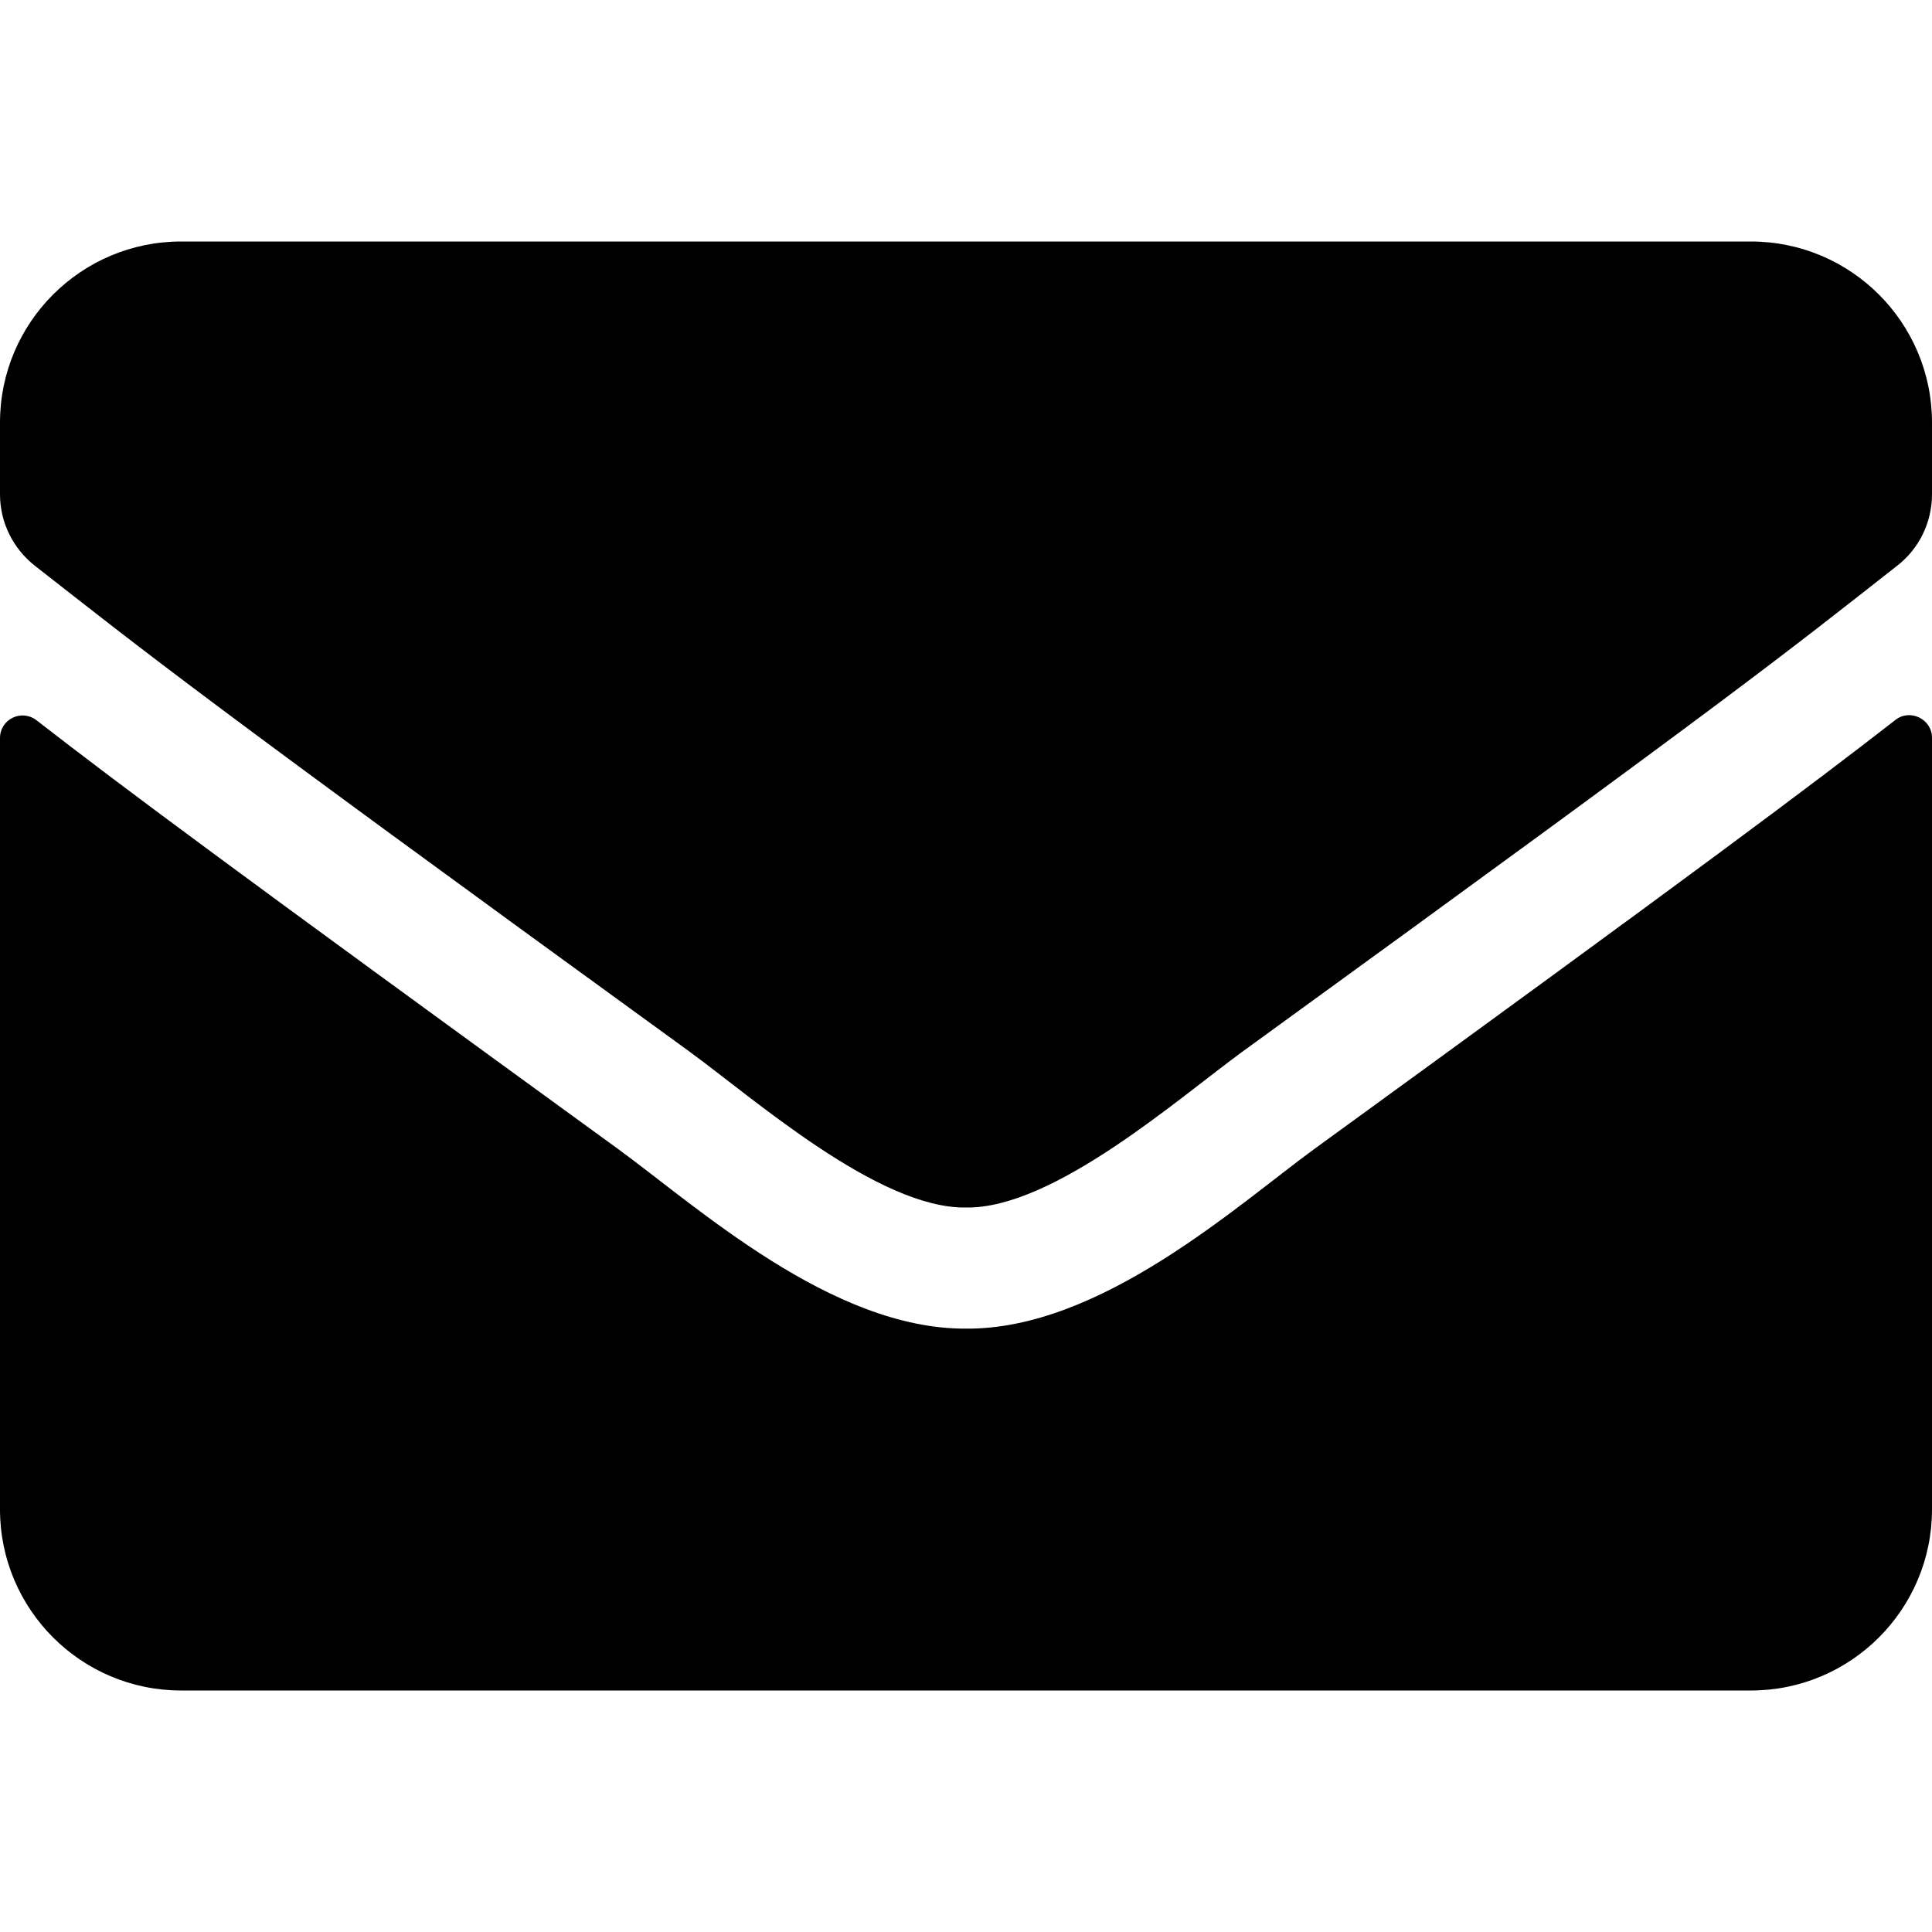
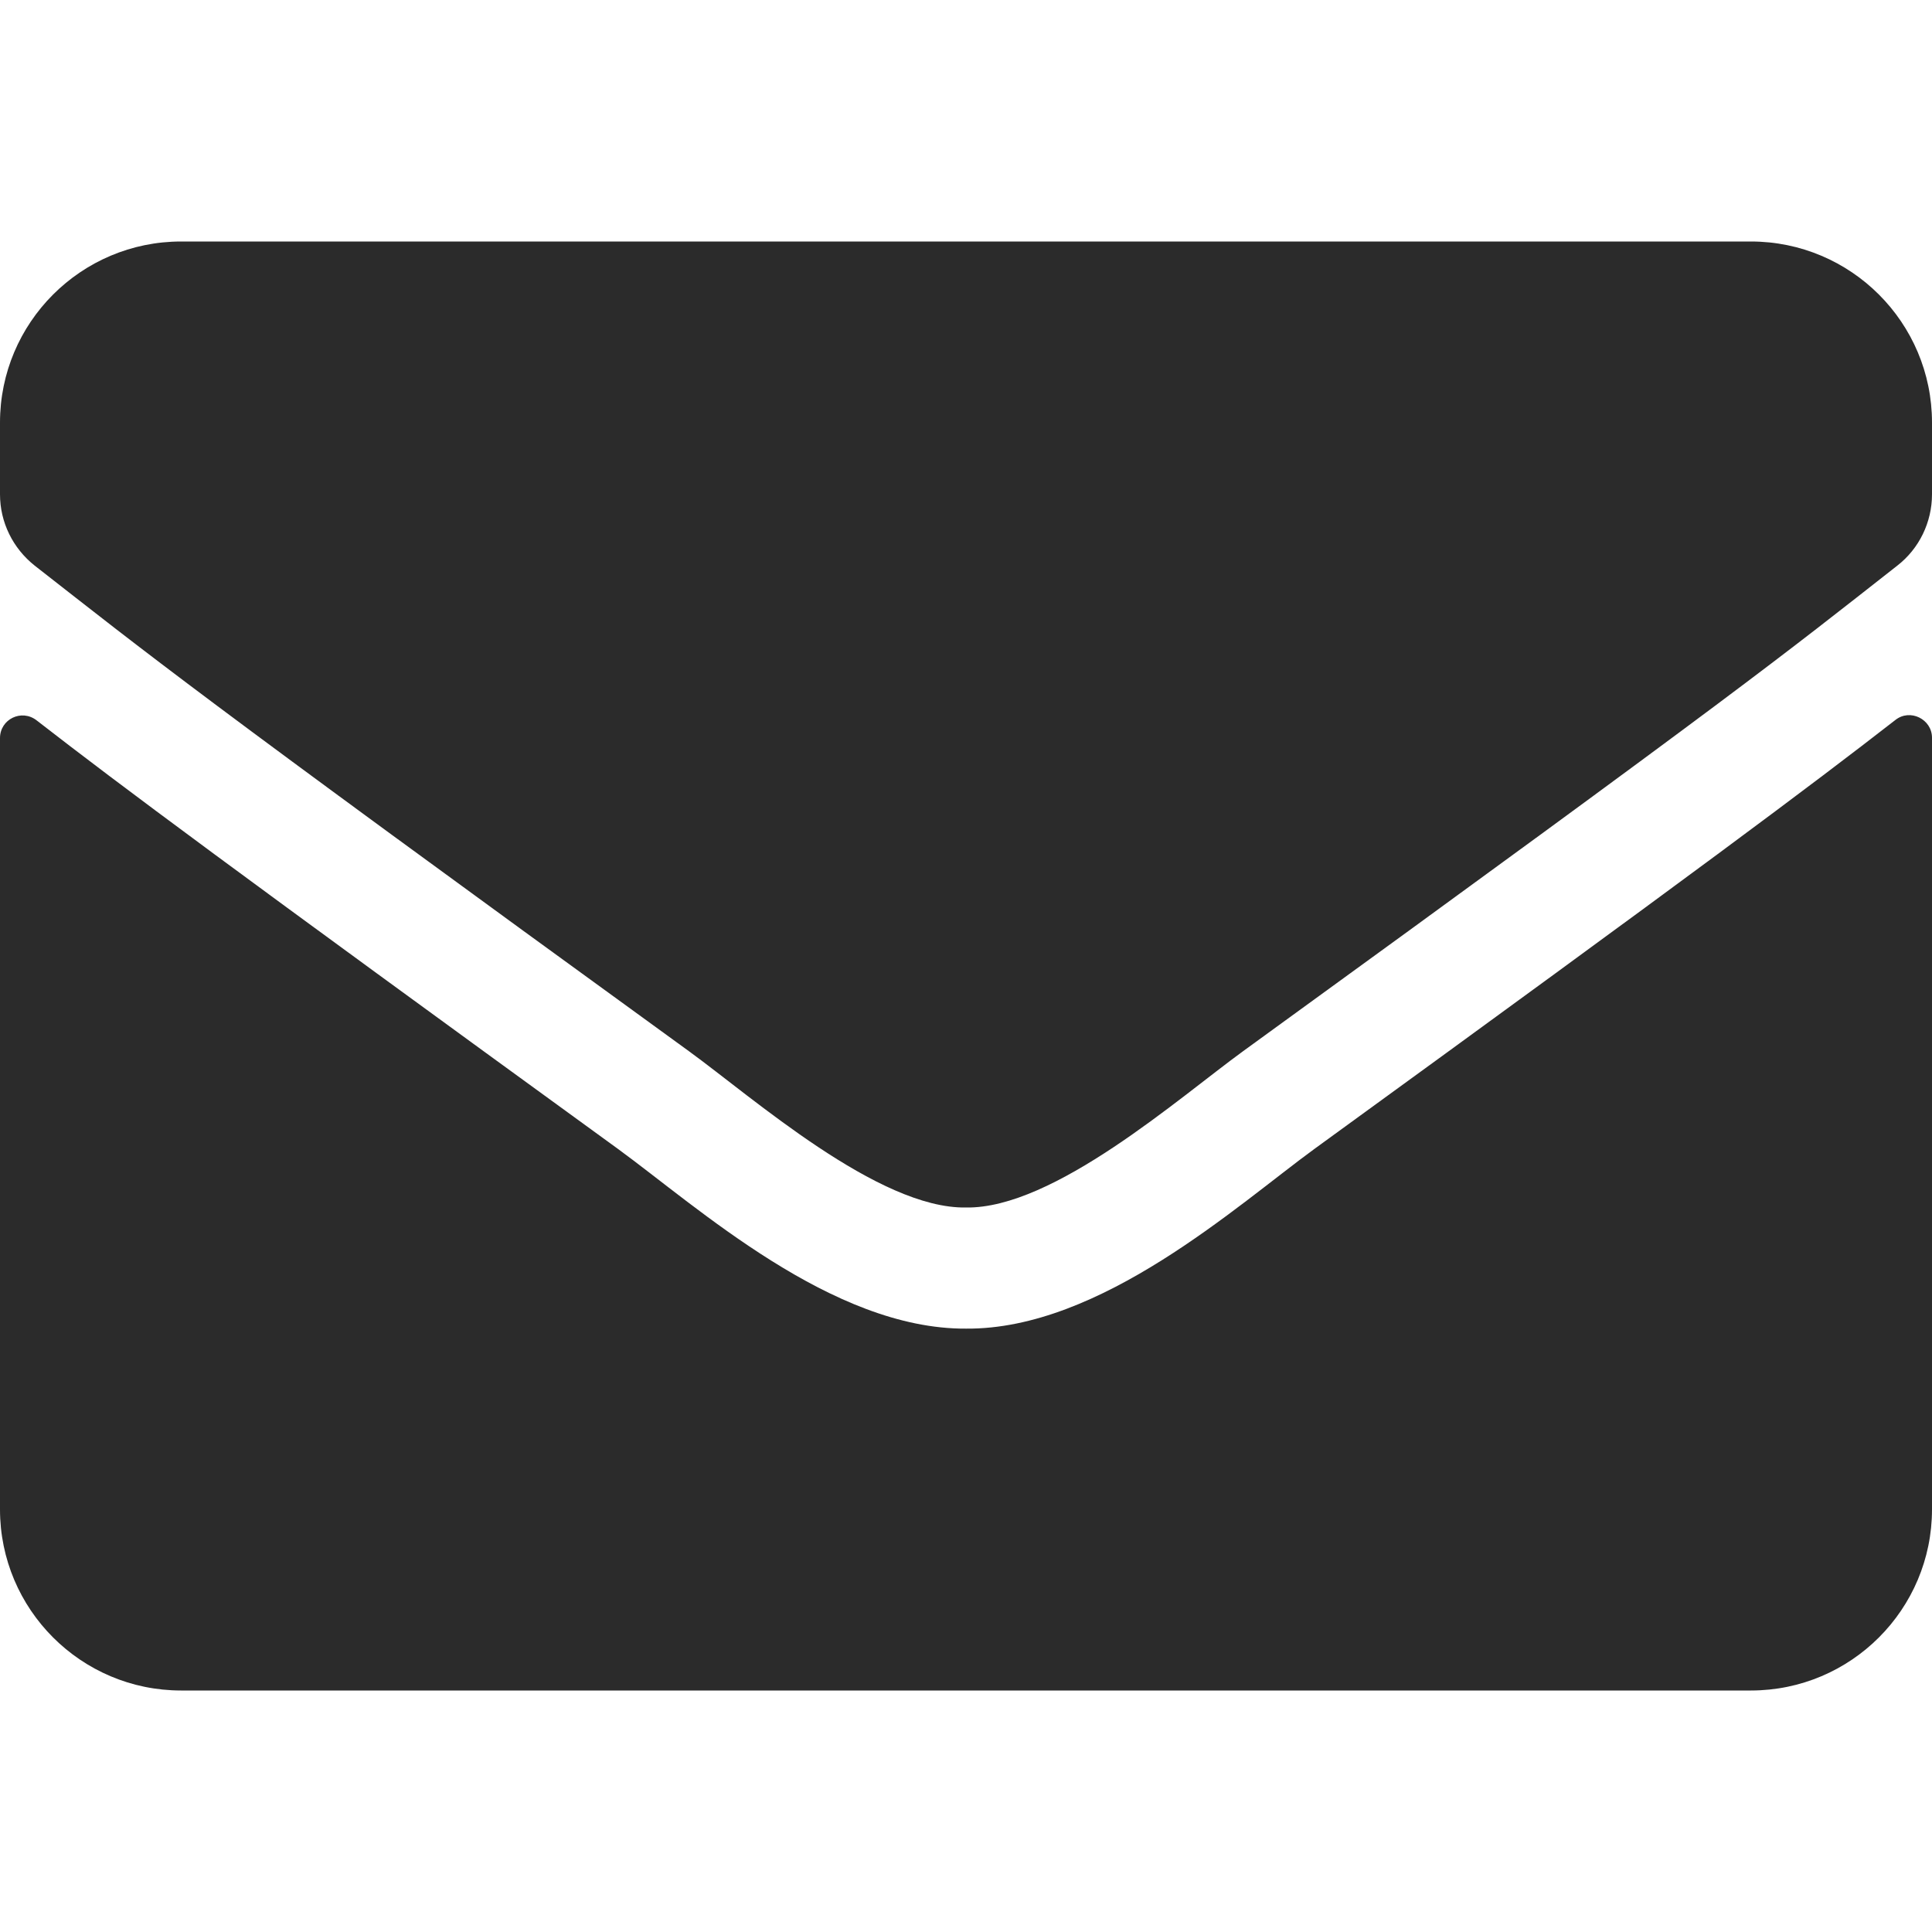
<svg xmlns="http://www.w3.org/2000/svg" aria-hidden="true" focusable="false" data-prefix="fas" data-icon="envelope" class="svg-inline--fa fa-envelope fa-w-16" role="img" viewBox="0 0 512 512">
-   <path fill="currentColor" d="M502.3 190.8c3.9-3.1 9.7-.2 9.7 4.7V400c0 26.5-21.5 48-48 48H48c-26.5 0-48-21.5-48-48V195.6c0-5 5.7-7.8 9.7-4.7 22.4 17.4 52.1 39.5 154.1 113.6 21.1 15.4 56.7 47.8 92.2 47.6 35.7.3 72-32.8 92.3-47.6 102-74.1 131.6-96.3 154-113.7zM256 320c23.2.4 56.6-29.2 73.4-41.4 132.7-96.3 142.8-104.7 173.4-128.7 5.8-4.5 9.2-11.5 9.2-18.9v-19c0-26.5-21.5-48-48-48H48C21.5 64 0 85.5 0 112v19c0 7.4 3.4 14.3 9.2 18.9 30.6 23.9 40.7 32.4 173.4 128.7 16.8 12.2 50.2 41.8 73.4 41.4z">
+   <path fill="#2b2b2b" d="M502.3 190.8c3.9-3.1 9.7-.2 9.7 4.7V400c0 26.5-21.5 48-48 48H48c-26.5 0-48-21.5-48-48V195.6c0-5 5.7-7.8 9.7-4.7 22.4 17.4 52.1 39.5 154.1 113.6 21.1 15.4 56.7 47.8 92.2 47.6 35.7.3 72-32.8 92.3-47.6 102-74.1 131.6-96.3 154-113.7zM256 320c23.2.4 56.6-29.2 73.4-41.4 132.7-96.3 142.8-104.7 173.4-128.7 5.8-4.5 9.2-11.5 9.2-18.9v-19c0-26.5-21.5-48-48-48H48C21.5 64 0 85.5 0 112v19c0 7.4 3.4 14.3 9.2 18.9 30.6 23.9 40.7 32.4 173.4 128.7 16.8 12.2 50.2 41.8 73.4 41.4z">
  </path>
</svg>
